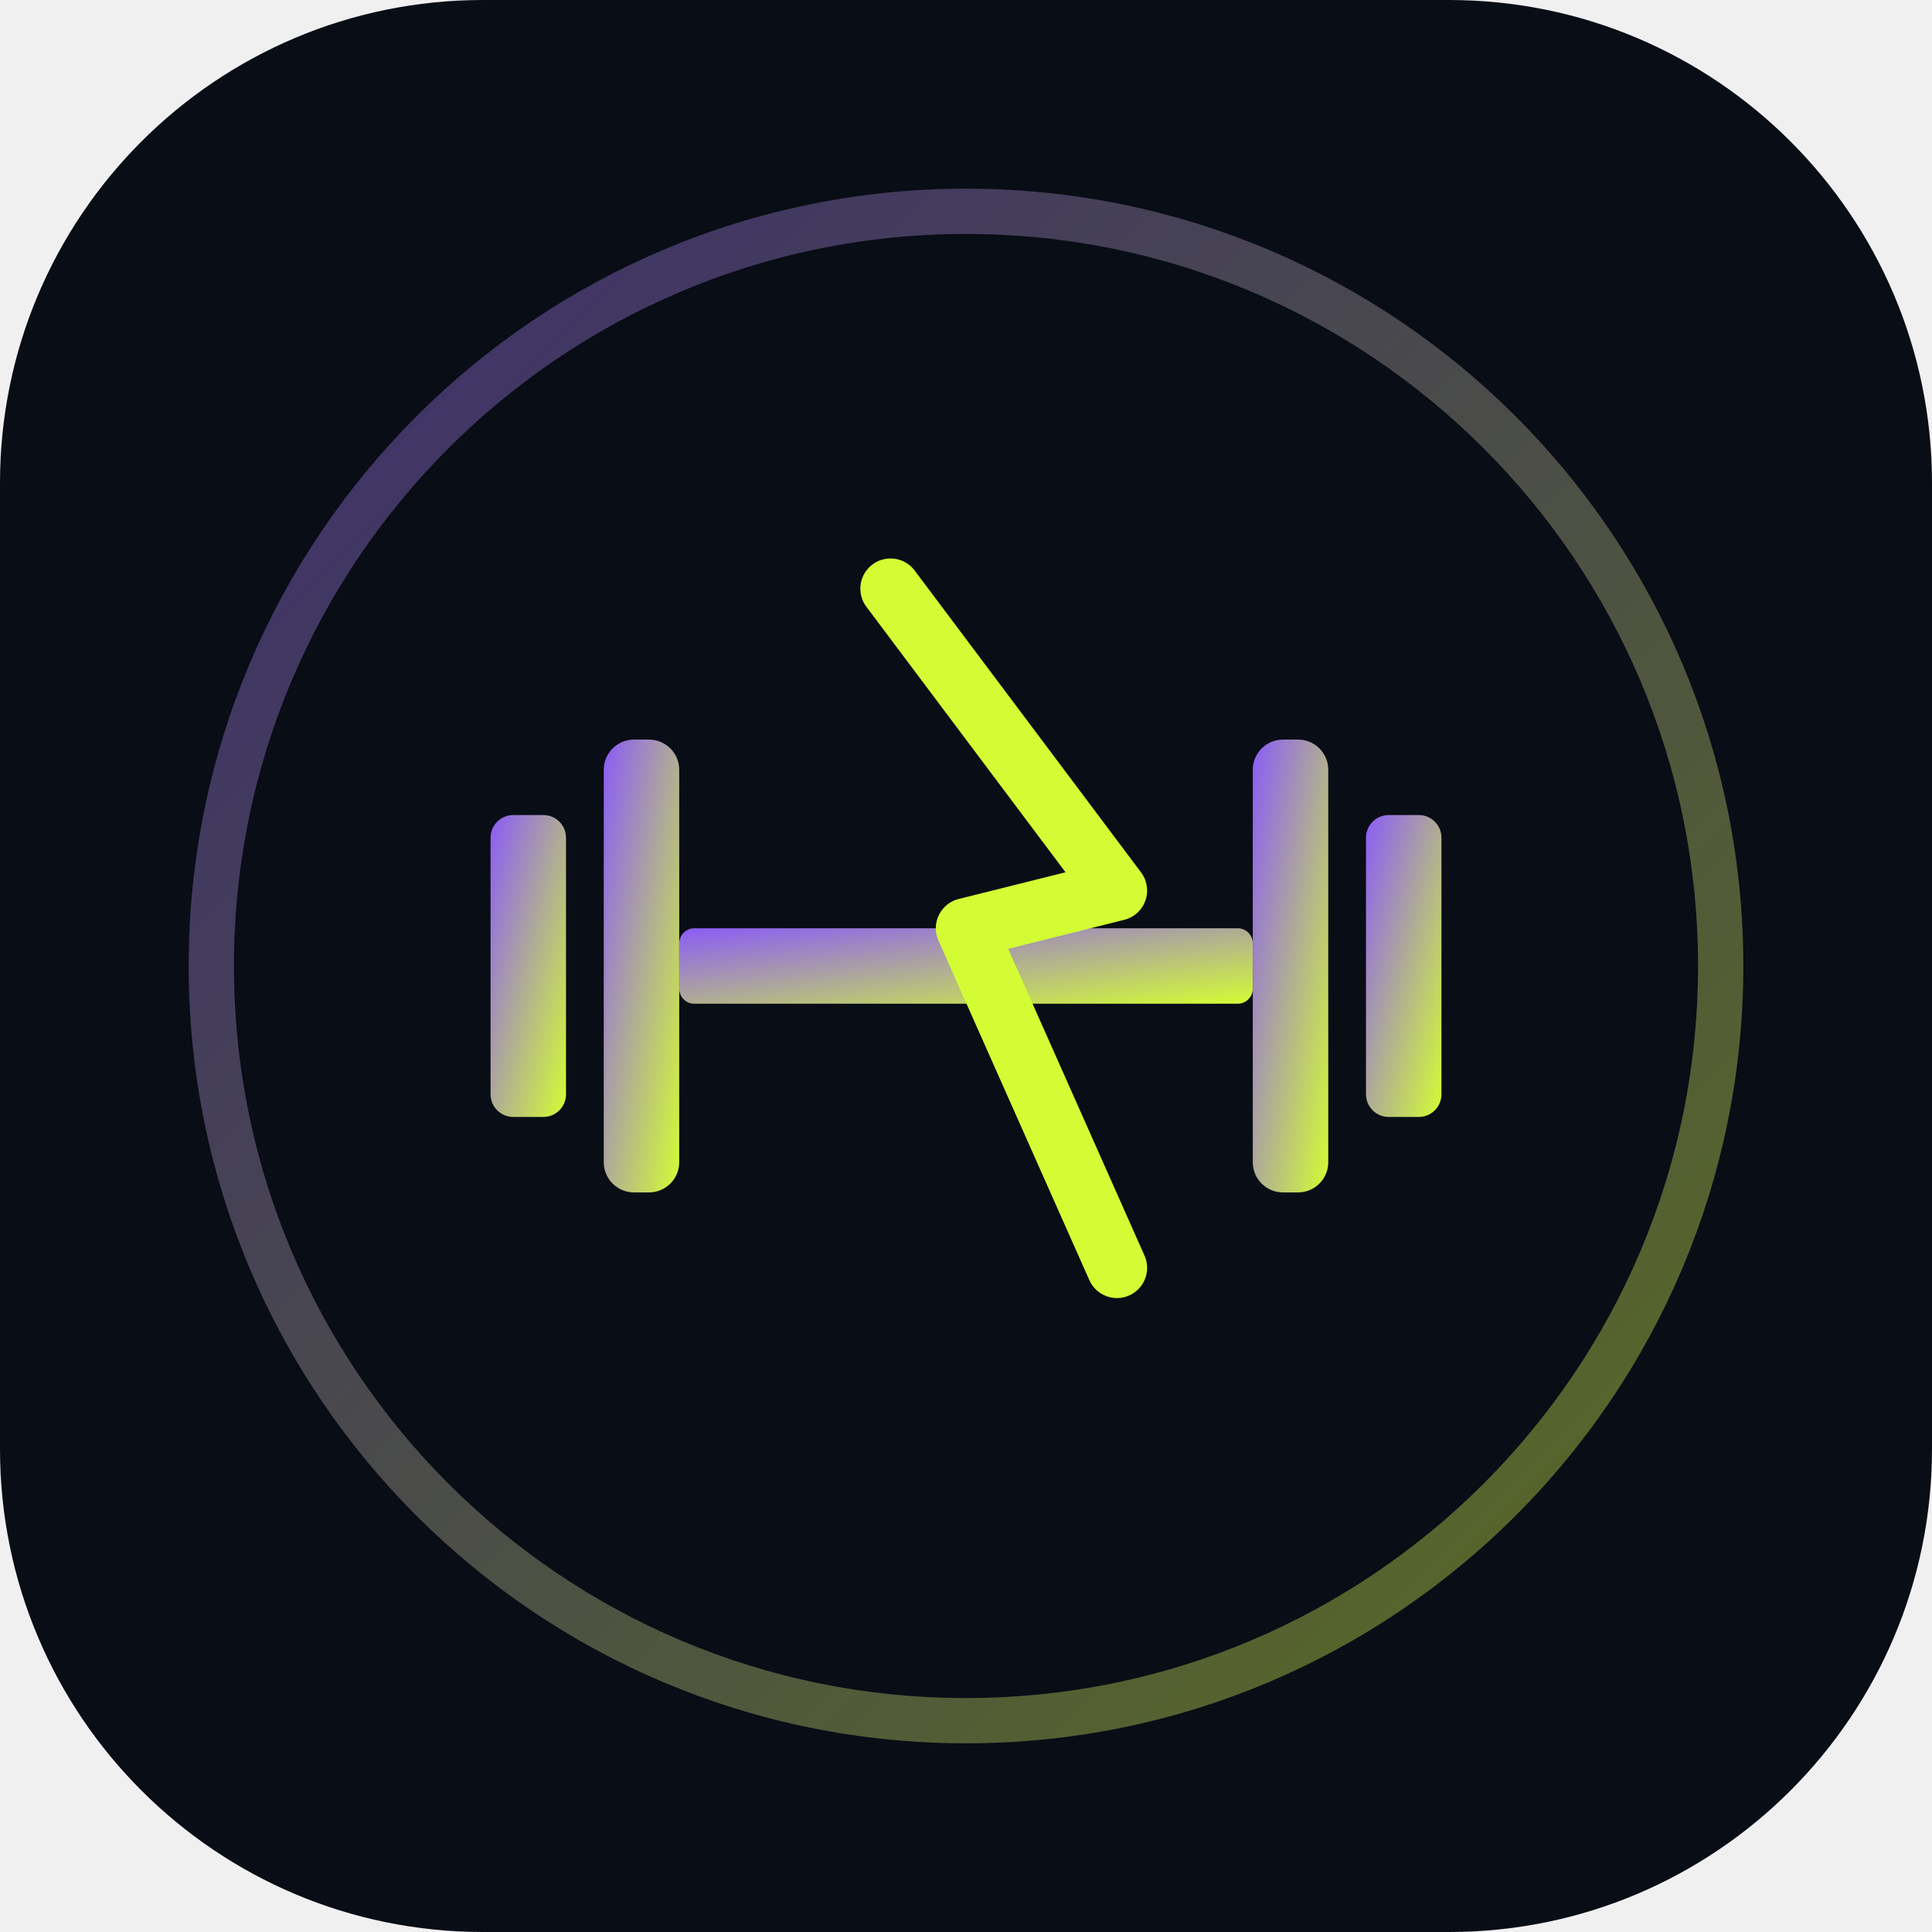
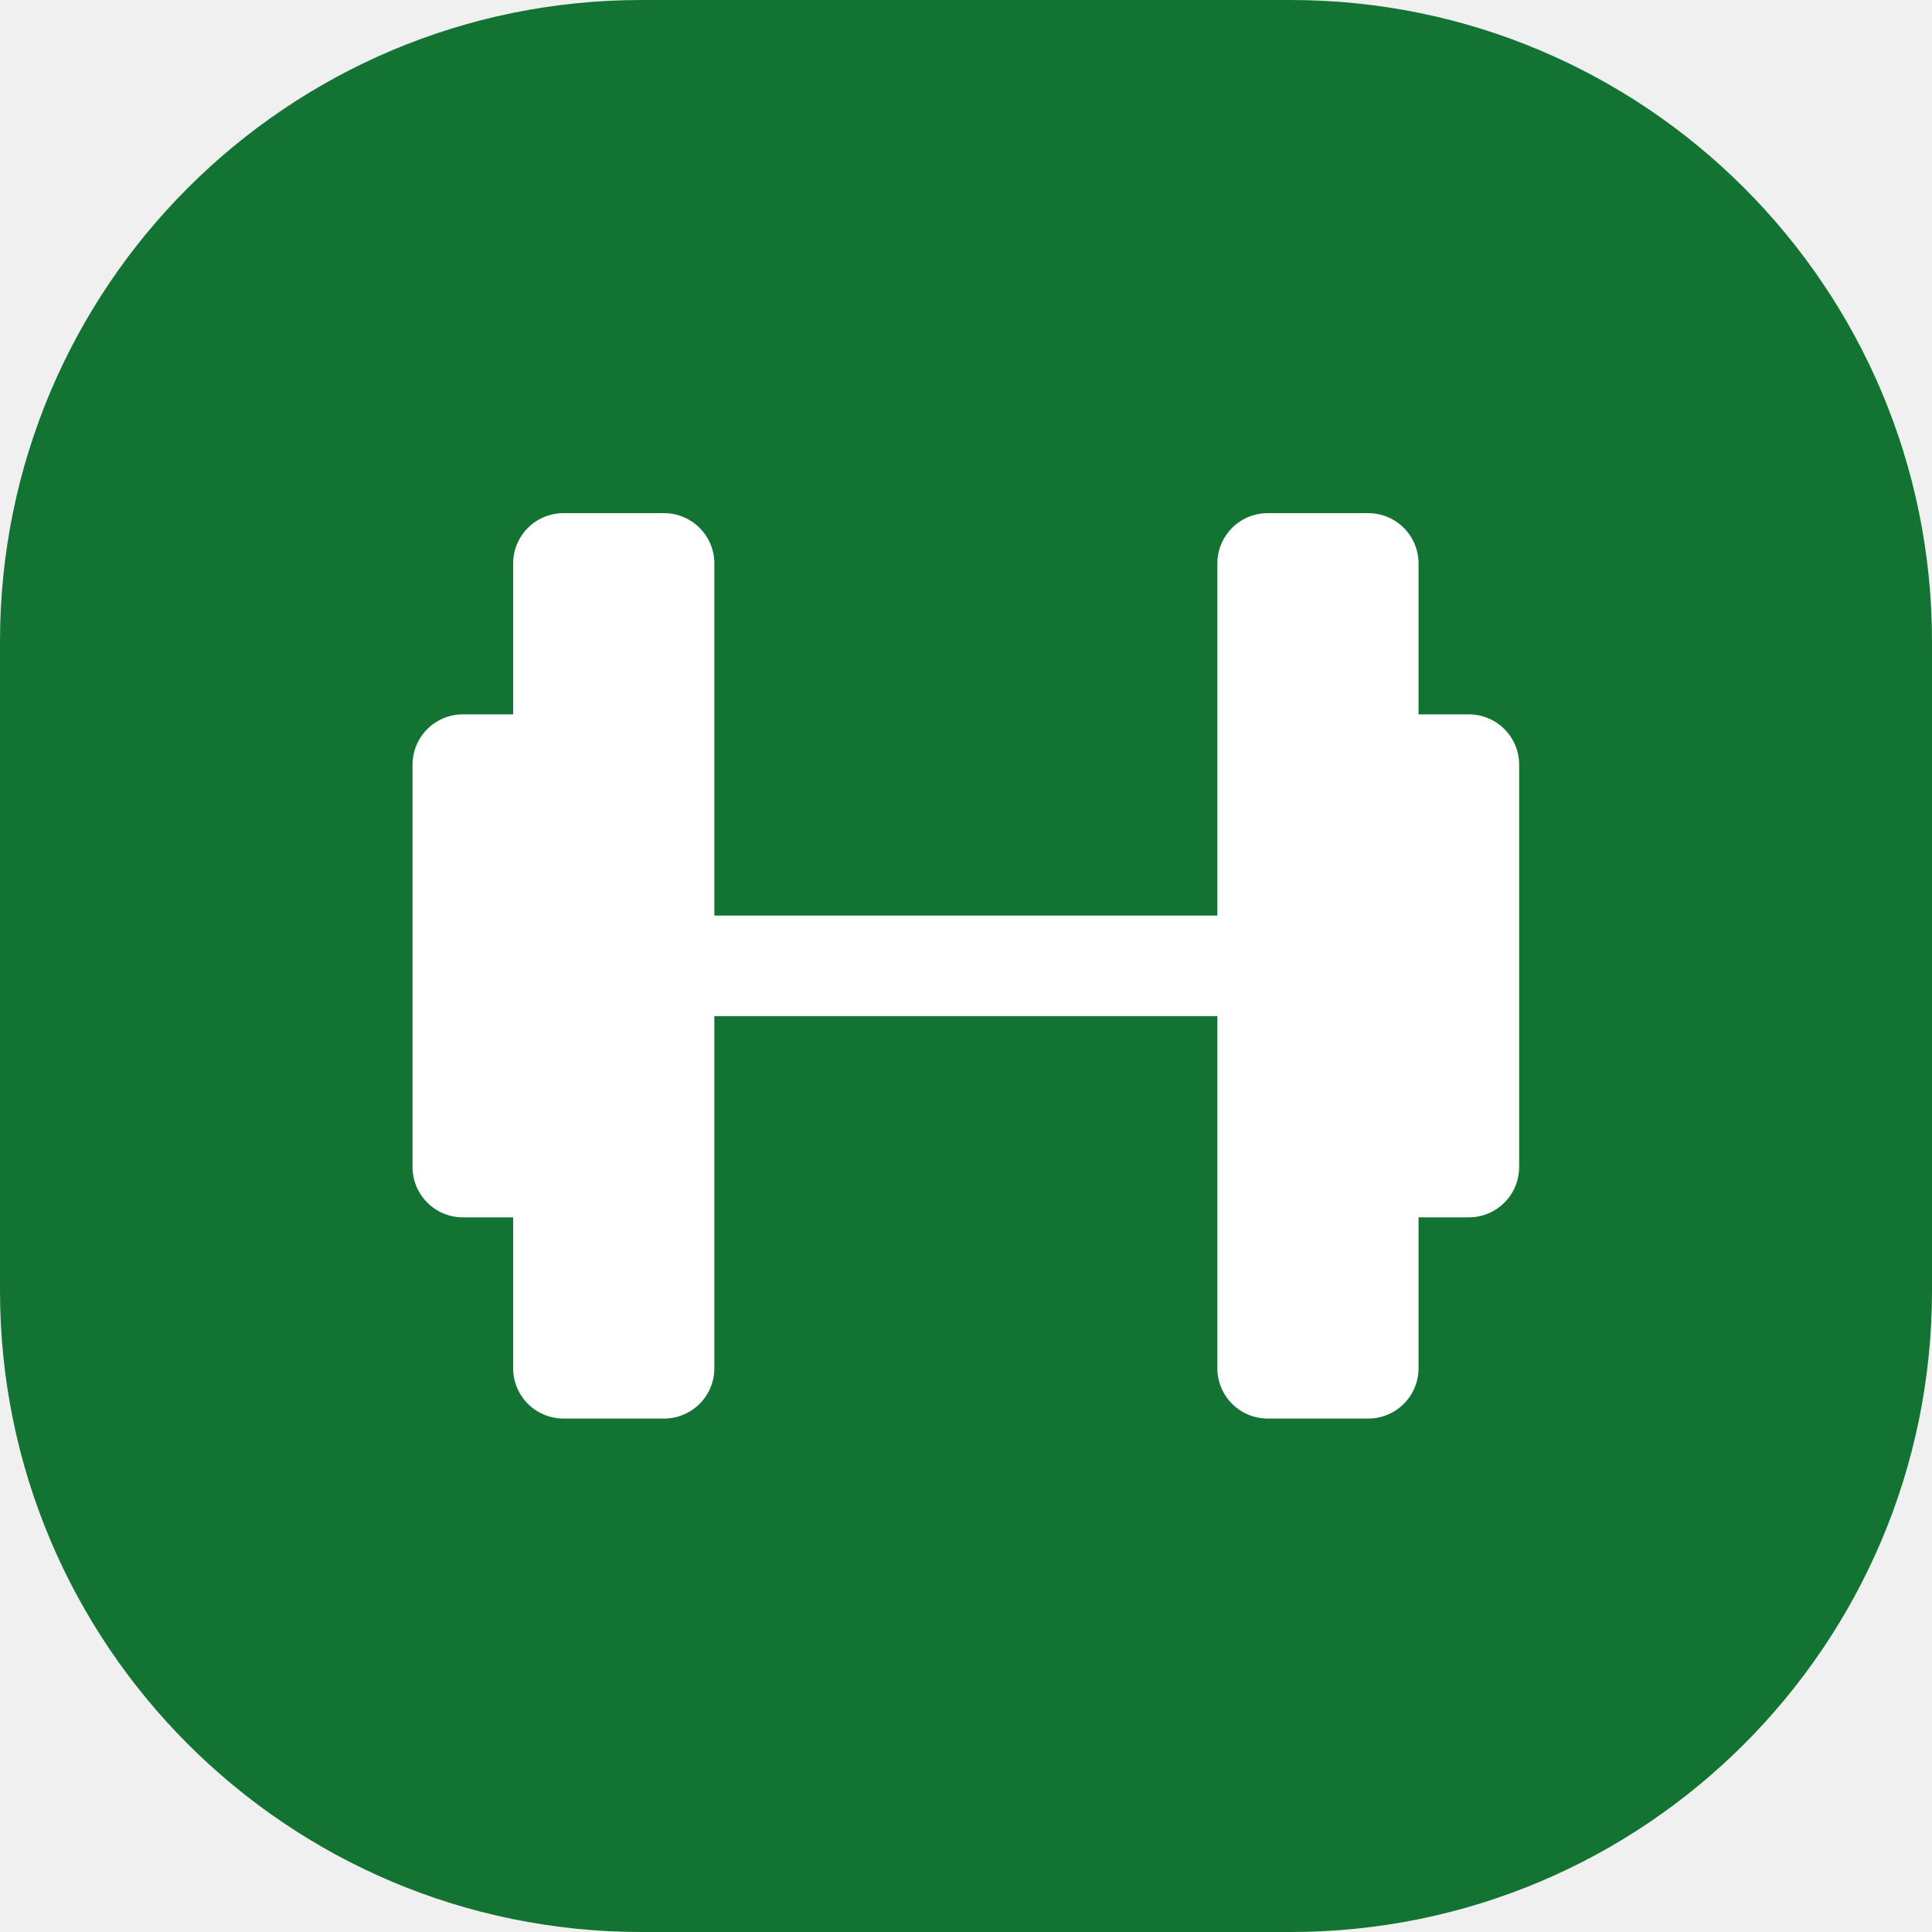
<svg xmlns="http://www.w3.org/2000/svg" viewBox="0 0 512 512" width="512" height="512">
-   <defs>
-     <linearGradient id="neonGlow" x1="0%" y1="0%" x2="100%" y2="100%">
-       <stop offset="0%" stop-color="#8b5cf6" />
-       <stop offset="100%" stop-color="#d4fc34" />
-     </linearGradient>
-   </defs>
-   <rect width="100%" height="100%" rx="128" fill="#090d16" />
-   <circle cx="256" cy="256" r="200" fill="none" stroke="url(#neonGlow)" stroke-width="12" opacity="0.4" />
-   <rect x="130" y="216" width="20" height="80" rx="6" fill="url(#neonGlow)" />
-   <rect x="160" y="196" width="20" height="120" rx="8" fill="url(#neonGlow)" />
-   <rect x="180" y="246" width="152" height="20" rx="4" fill="url(#neonGlow)" />
-   <rect x="332" y="196" width="20" height="120" rx="8" fill="url(#neonGlow)" />
-   <rect x="362" y="216" width="20" height="80" rx="6" fill="url(#neonGlow)" />
-   <path d="M236 156 L296 236 L256 246 L296 336" fill="none" stroke="#d4fc34" stroke-width="16" stroke-linecap="round" stroke-linejoin="round" />
+   <rect width="100%" height="100%" rx="170" fill="#137333" />
+   <g transform="translate(96, 96) scale(13.33)" fill="none" stroke="#ffffff" stroke-width="2" stroke-linecap="round" stroke-linejoin="round">
+     <path d="M18 4H20V20H18Z" />
+     <path d="M4 4H6V20H4Z" />
+     <path d="M6 12H18" />
+     <path d="M2 8H4V16H2Z" />
+     <path d="M20 8H22V16H20Z" />
+   </g>
</svg>
